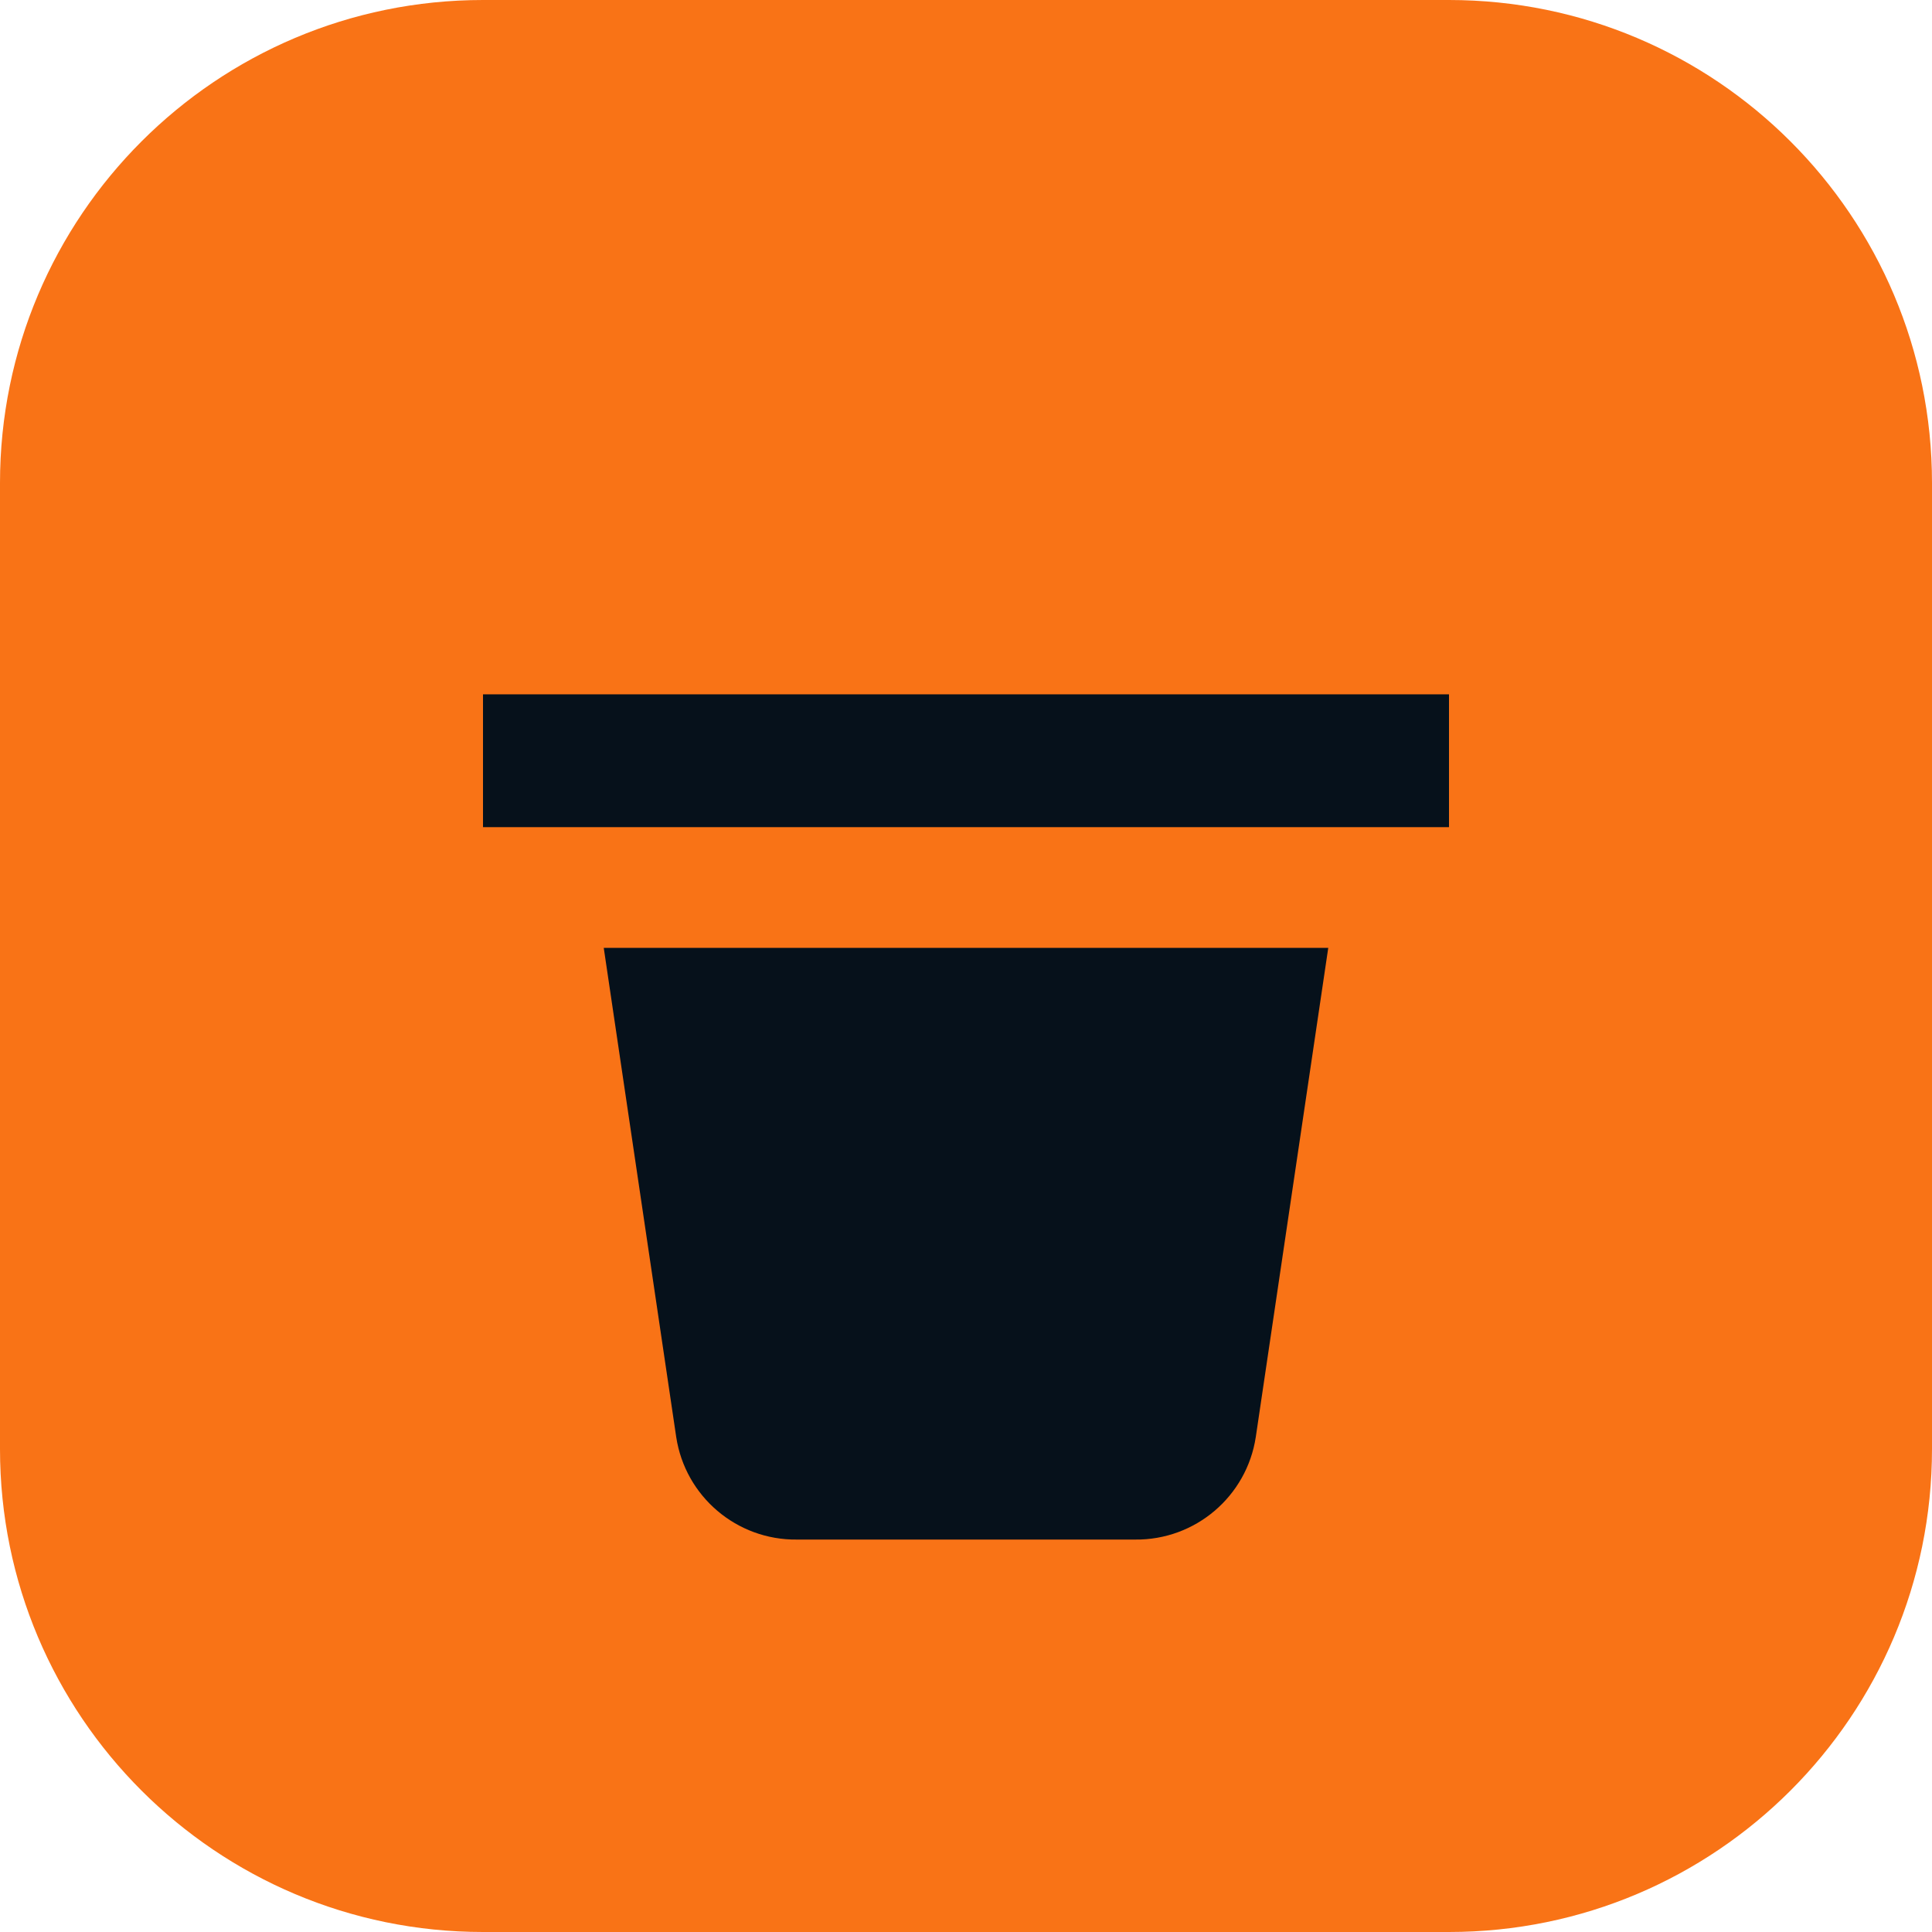
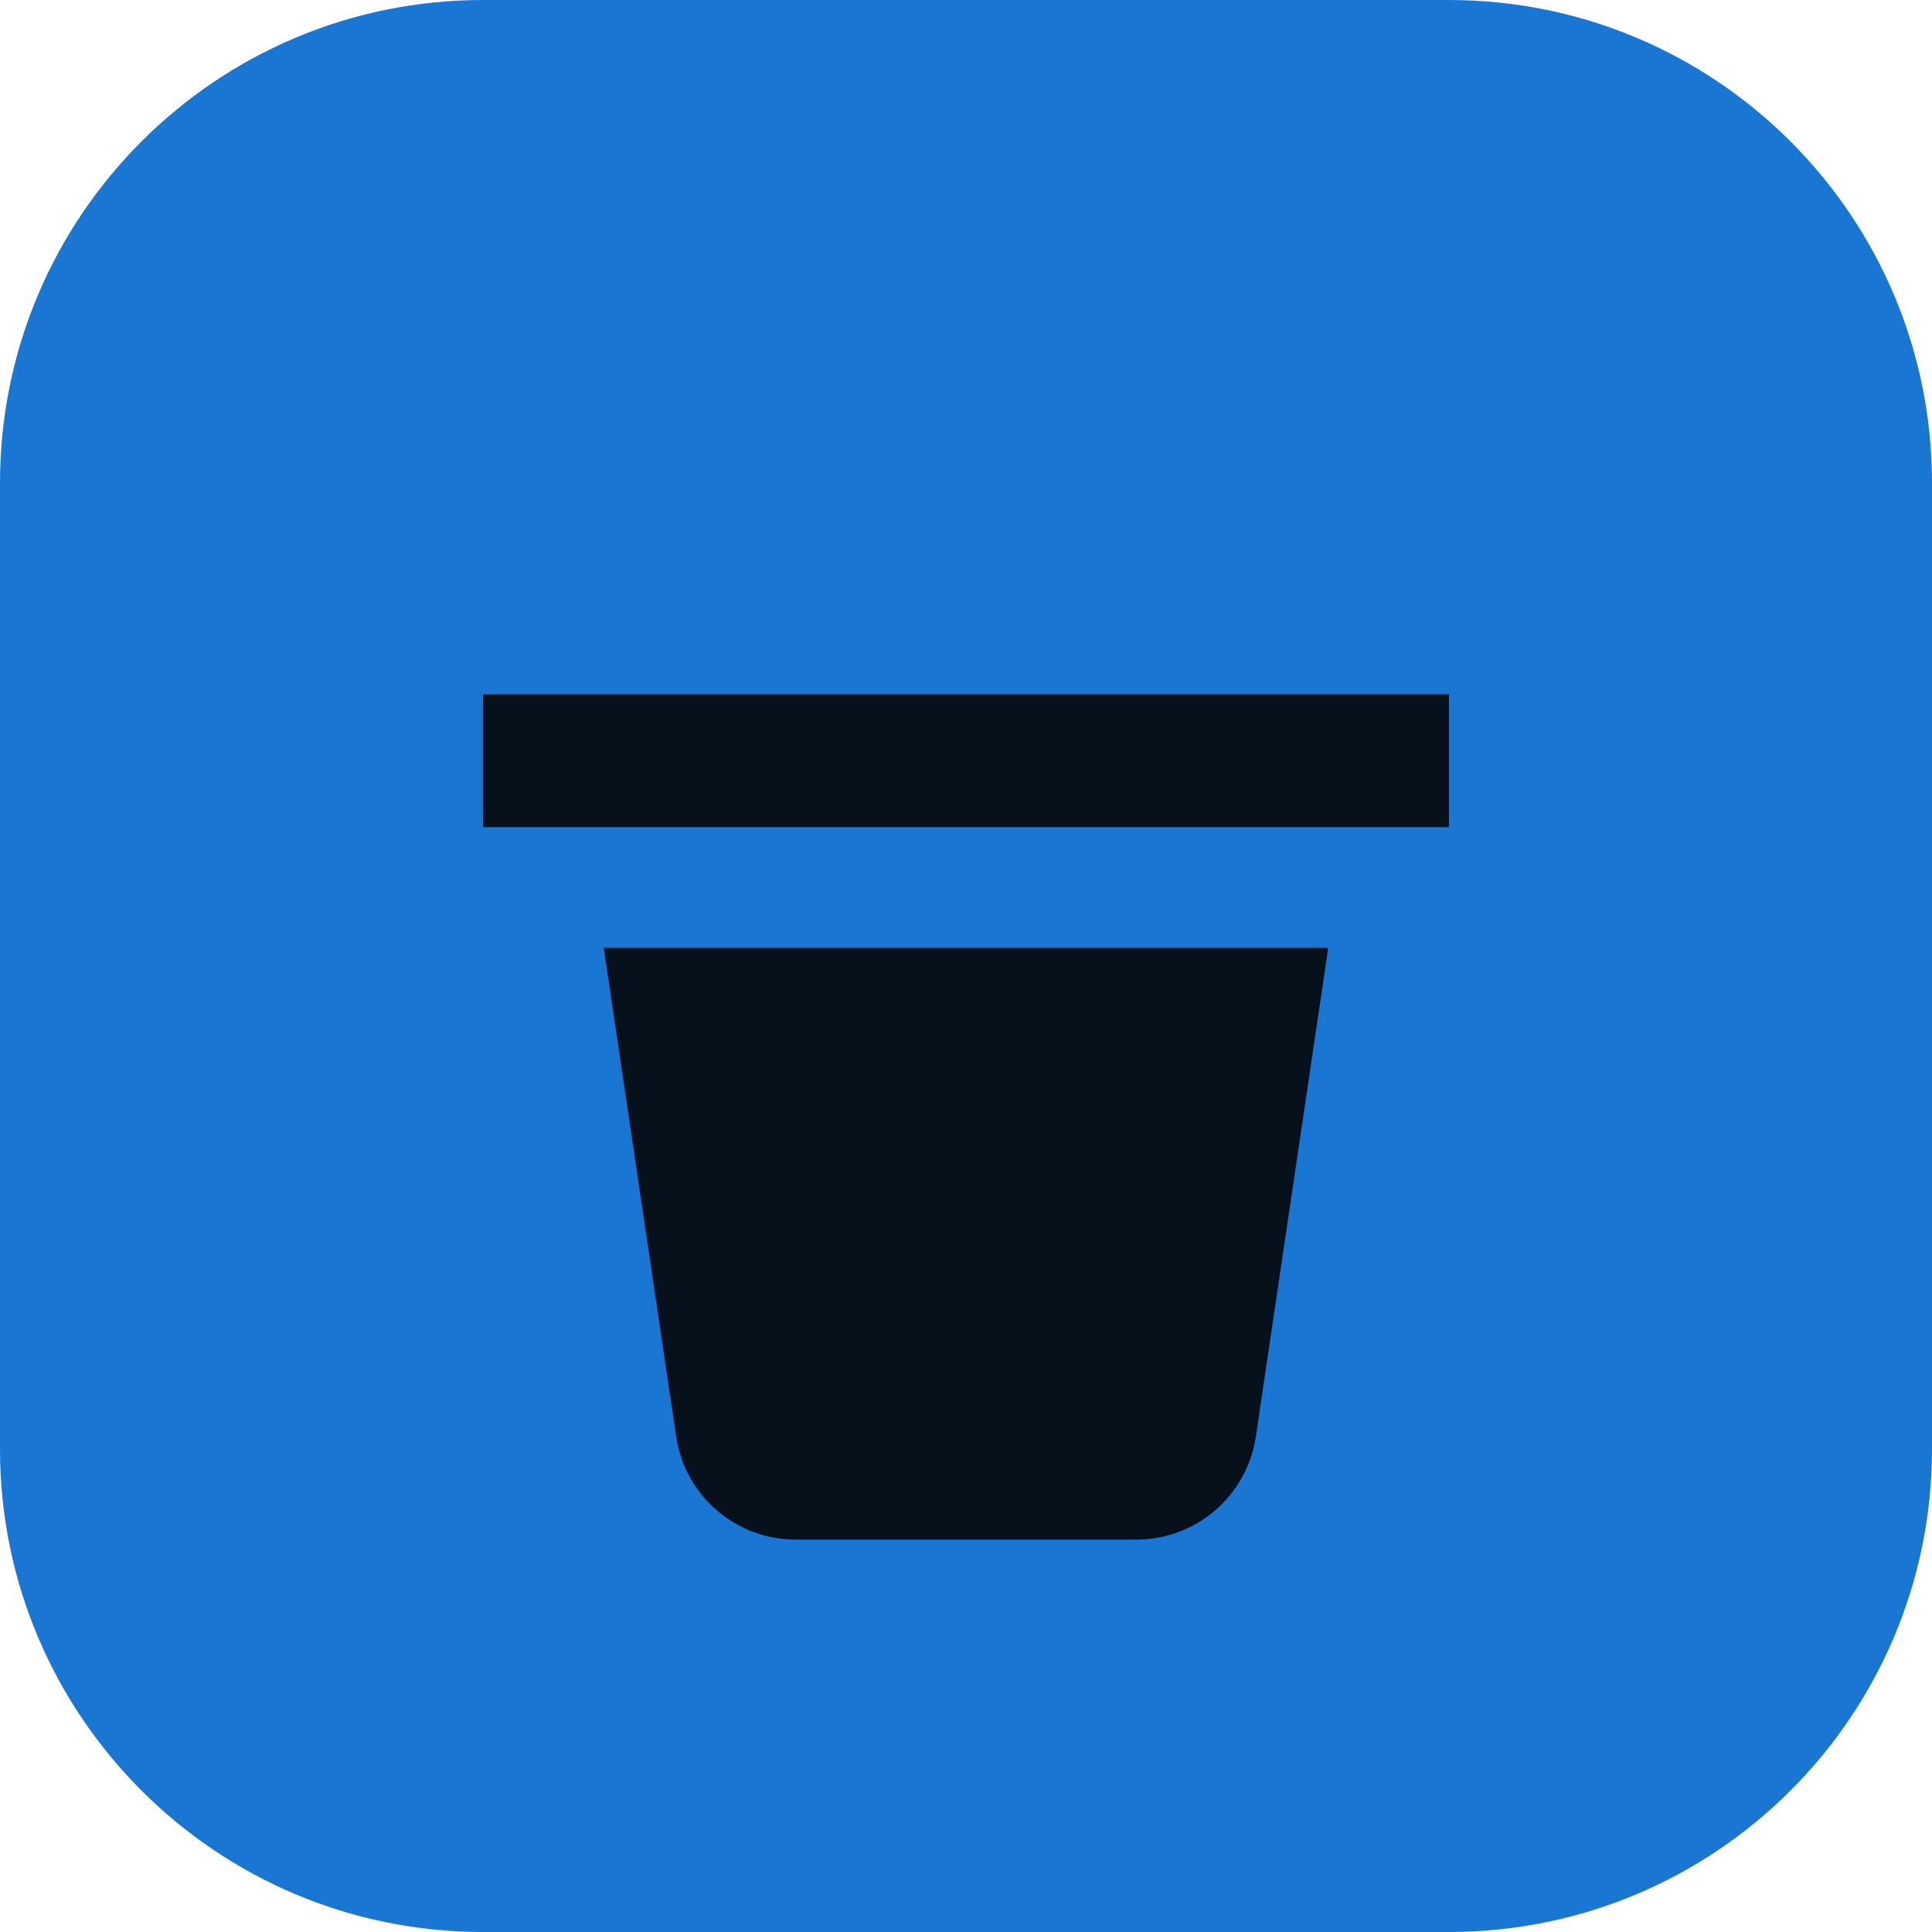
<svg xmlns="http://www.w3.org/2000/svg" viewBox="0 0 32 32" fill="none">
-   <rect width="32" height="32" rx="8" fill="#F97316" />
+   <rect width="32" height="32" rx="8" fill="#1976D2" />
  <path d="M8 11.5h16v2.2H8V11.5Zm2 4.2h12l-1.2 8.1a2 2 0 0 1-2 1.7h-5.6a2 2 0 0 1-2-1.7L10 15.7Z" fill="#06111B" />
</svg>
